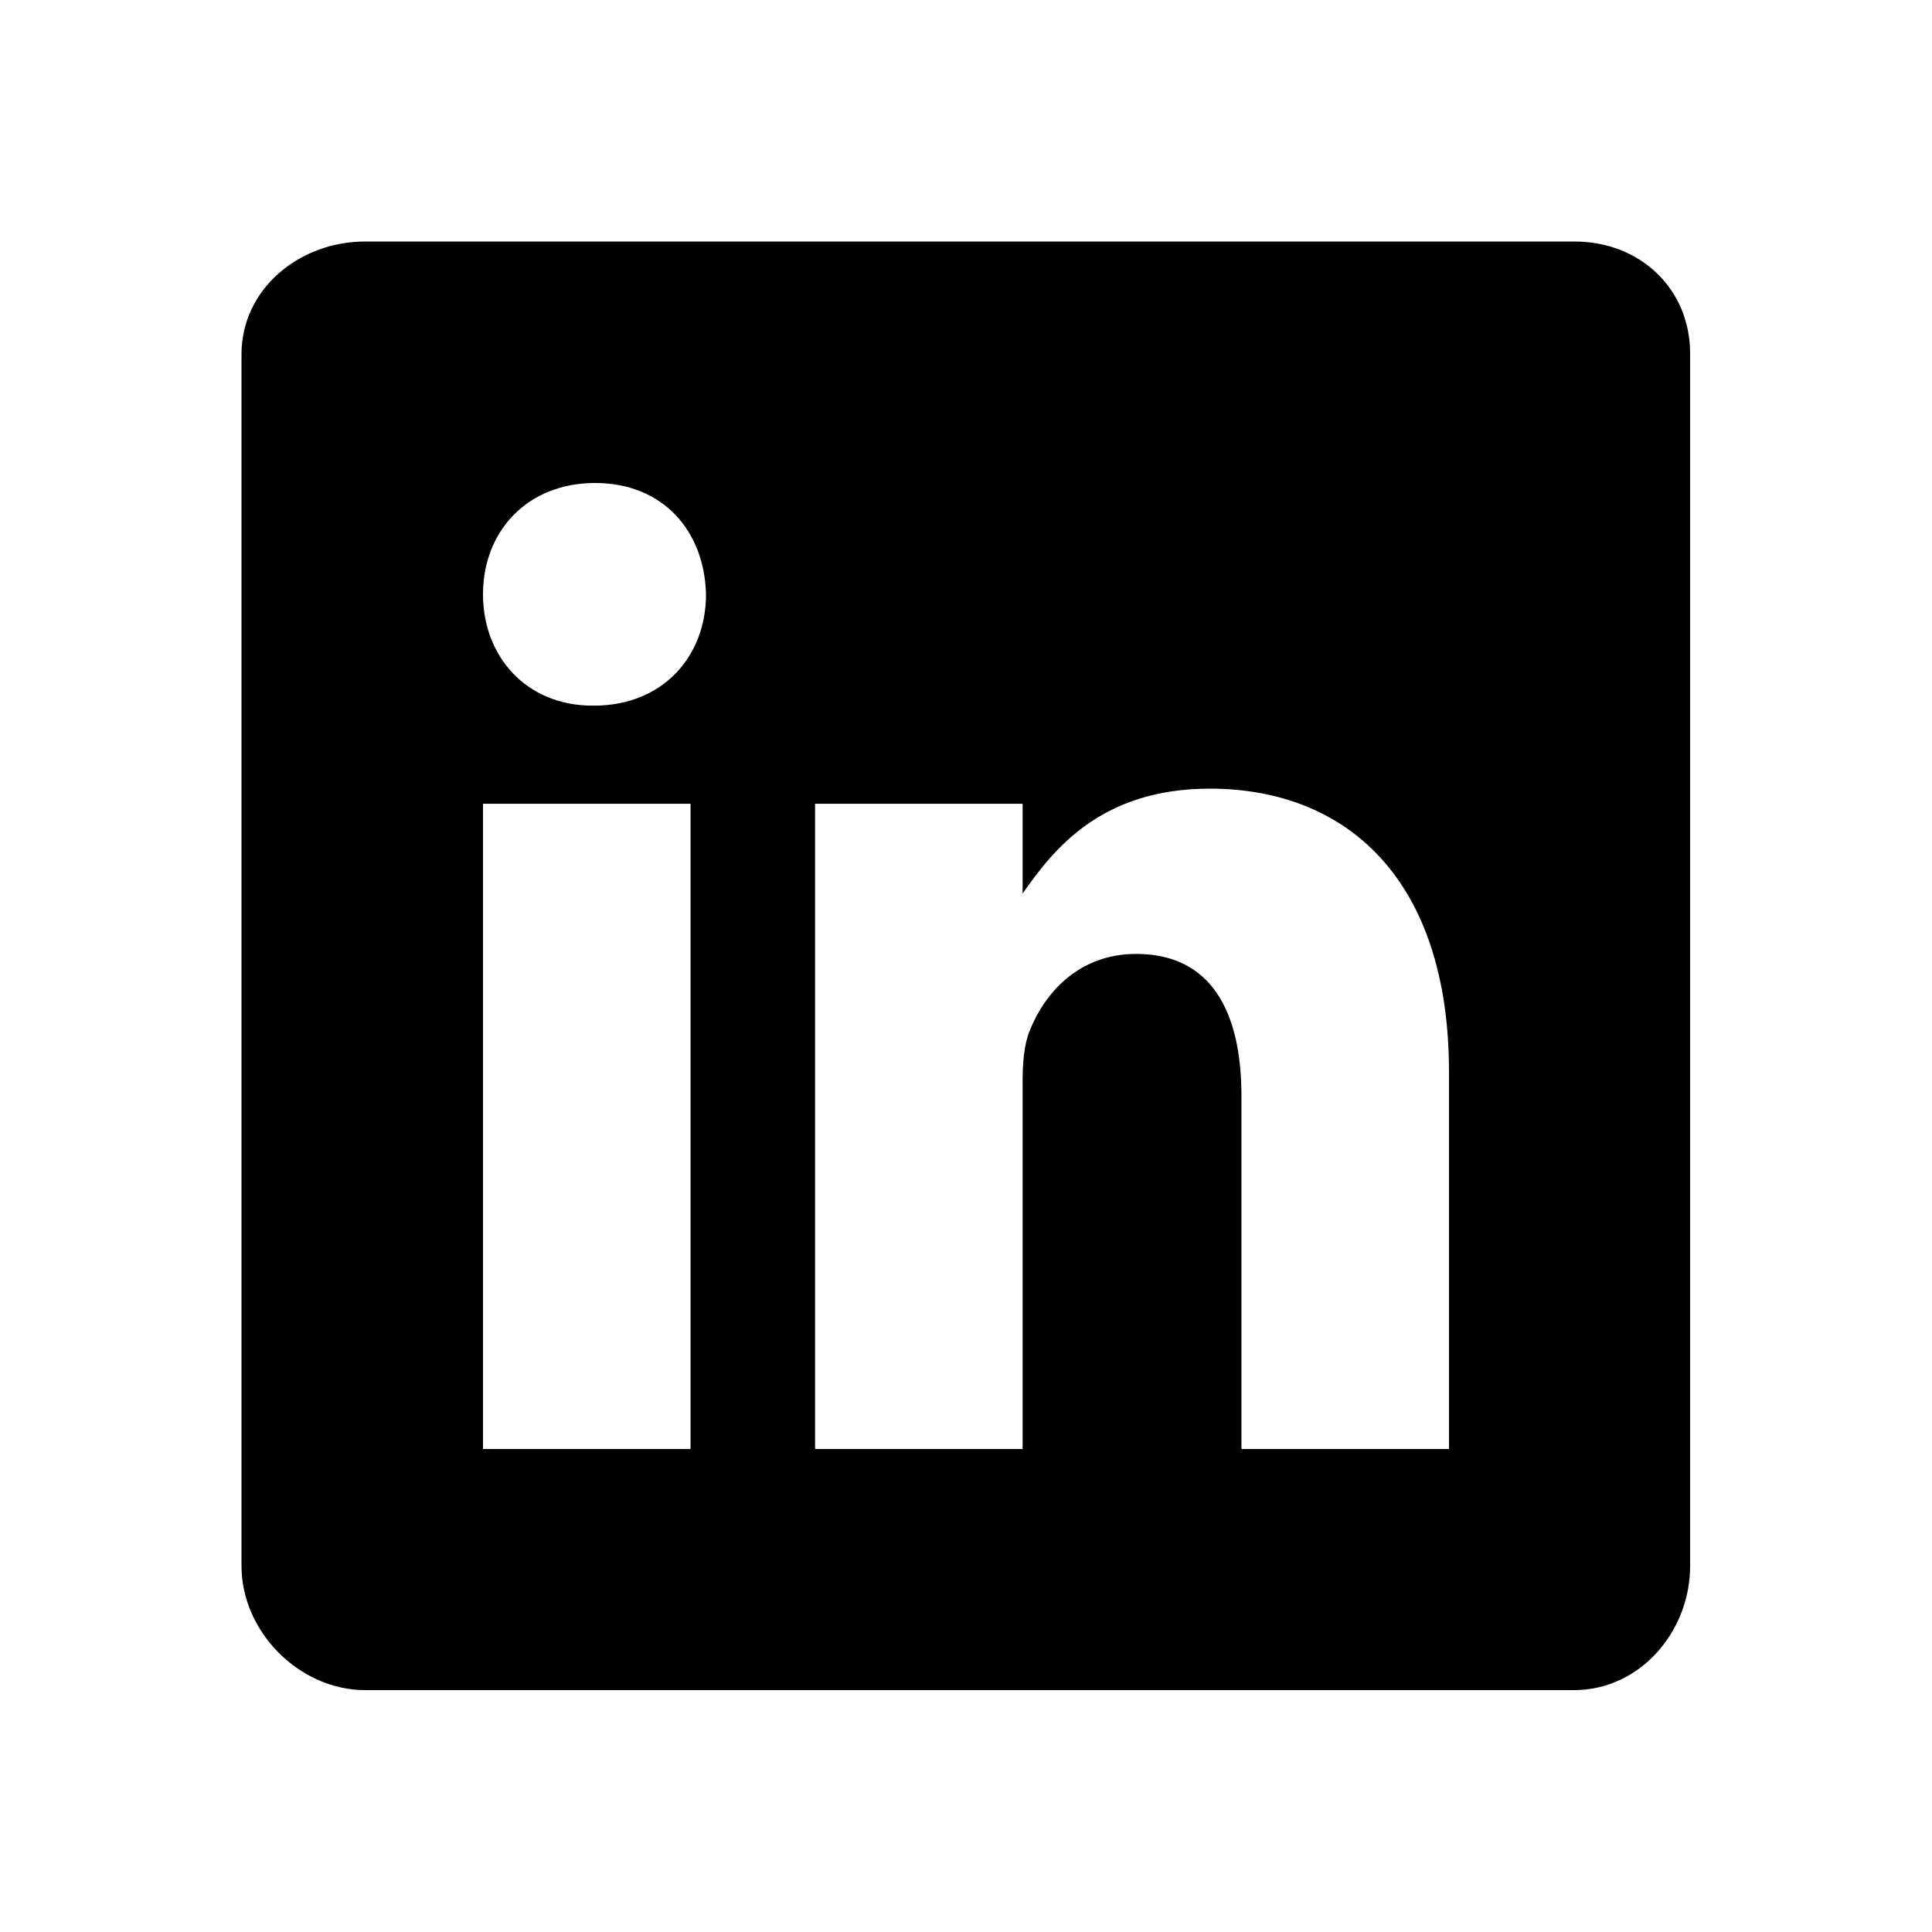
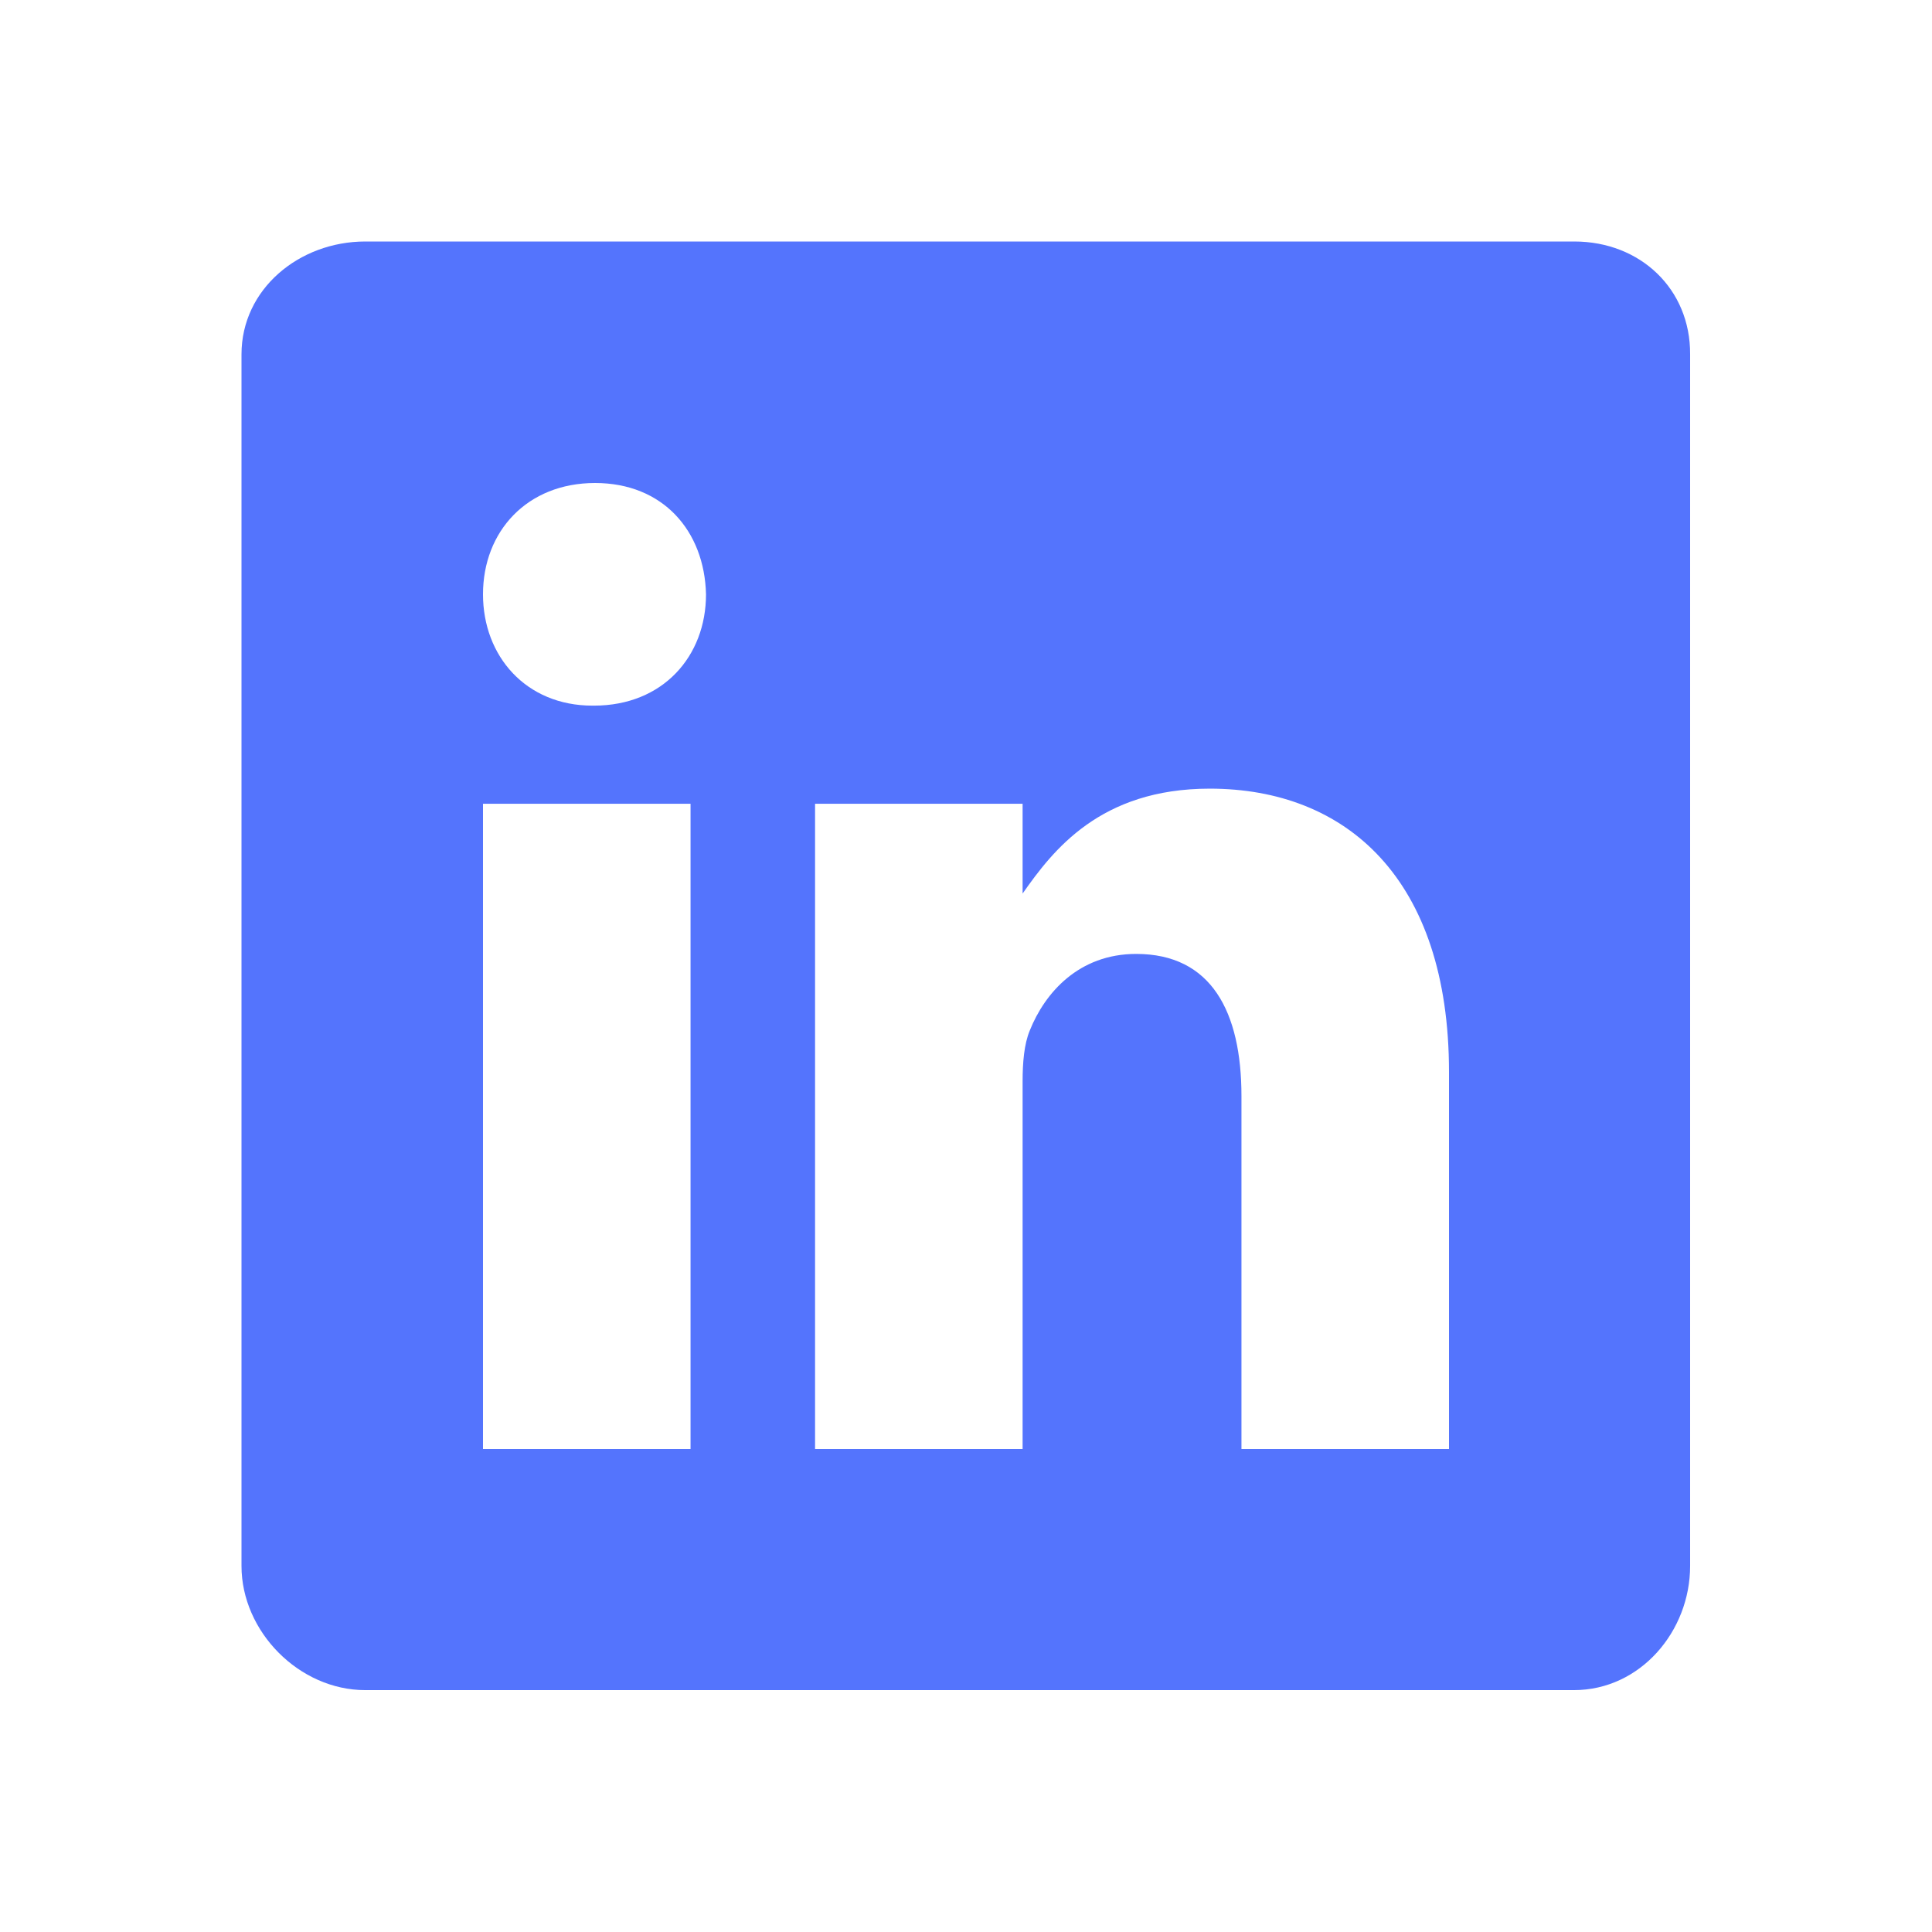
- <svg xmlns="http://www.w3.org/2000/svg" version="1.1" id="Layer_1" x="0px" y="0px" width="512px" height="512px" viewBox="0 0 512 512" style="enable-background:new 0 0 512 512;" xml:space="preserve">
+ <svg xmlns="http://www.w3.org/2000/svg" fill="#5474fd" version="1.1" id="Layer_1" x="0px" y="0px" width="512px" height="512px" viewBox="0 0 512 512" style="enable-background:new 0 0 512 512;" xml:space="preserve">
  <g>
    <path d="M417.2,64H96.8C79.3,64,64,76.6,64,93.9v321.1c0,17.4,15.3,32.9,32.8,32.9h320.3c17.6,0,30.8-15.6,30.8-32.9V93.9   C448,76.6,434.7,64,417.2,64z M183,384h-55V213h55V384z M157.4,187H157c-17.6,0-29-13.1-29-29.5c0-16.7,11.7-29.5,29.7-29.5   c18,0,29,12.7,29.4,29.5C187.1,173.9,175.7,187,157.4,187z M384,384h-55v-93.5c0-22.4-8-37.7-27.9-37.7   c-15.2,0-24.2,10.3-28.2,20.3c-1.5,3.6-1.9,8.5-1.9,13.5V384h-55V213h55v23.8c8-11.4,20.5-27.8,49.6-27.8   c36.1,0,63.4,23.8,63.4,75.1V384z" />
  </g>
</svg>
